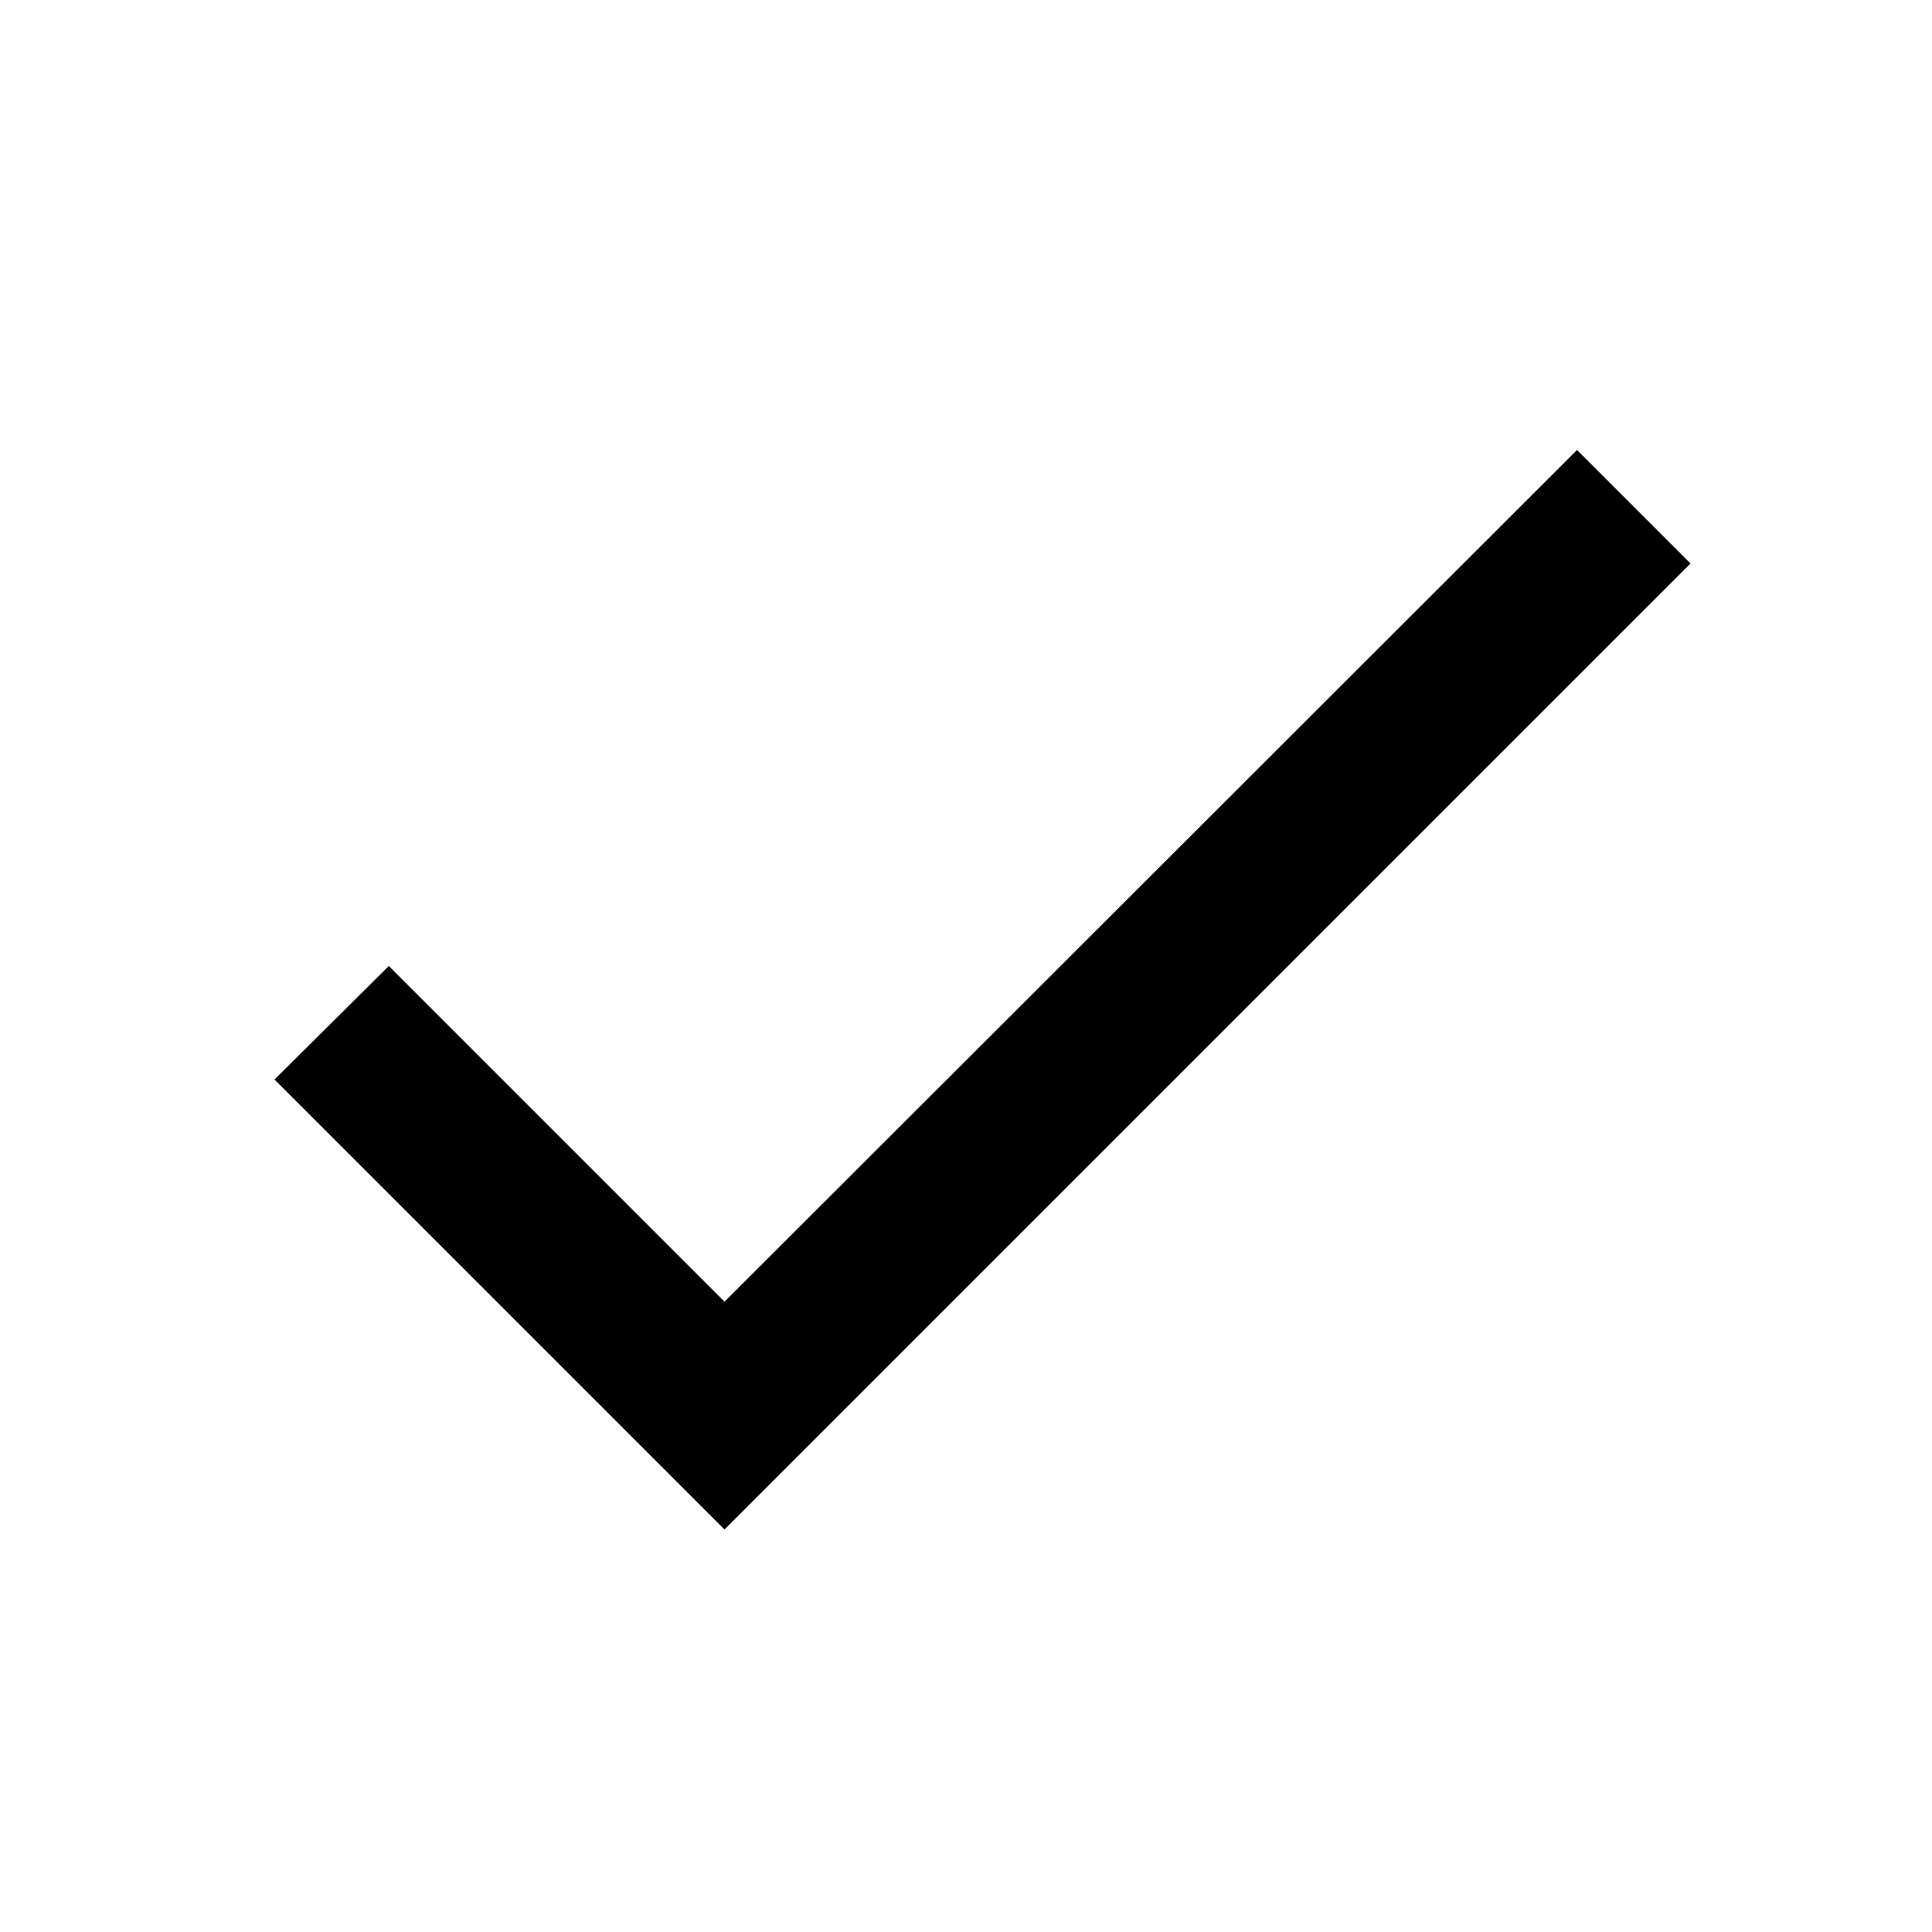
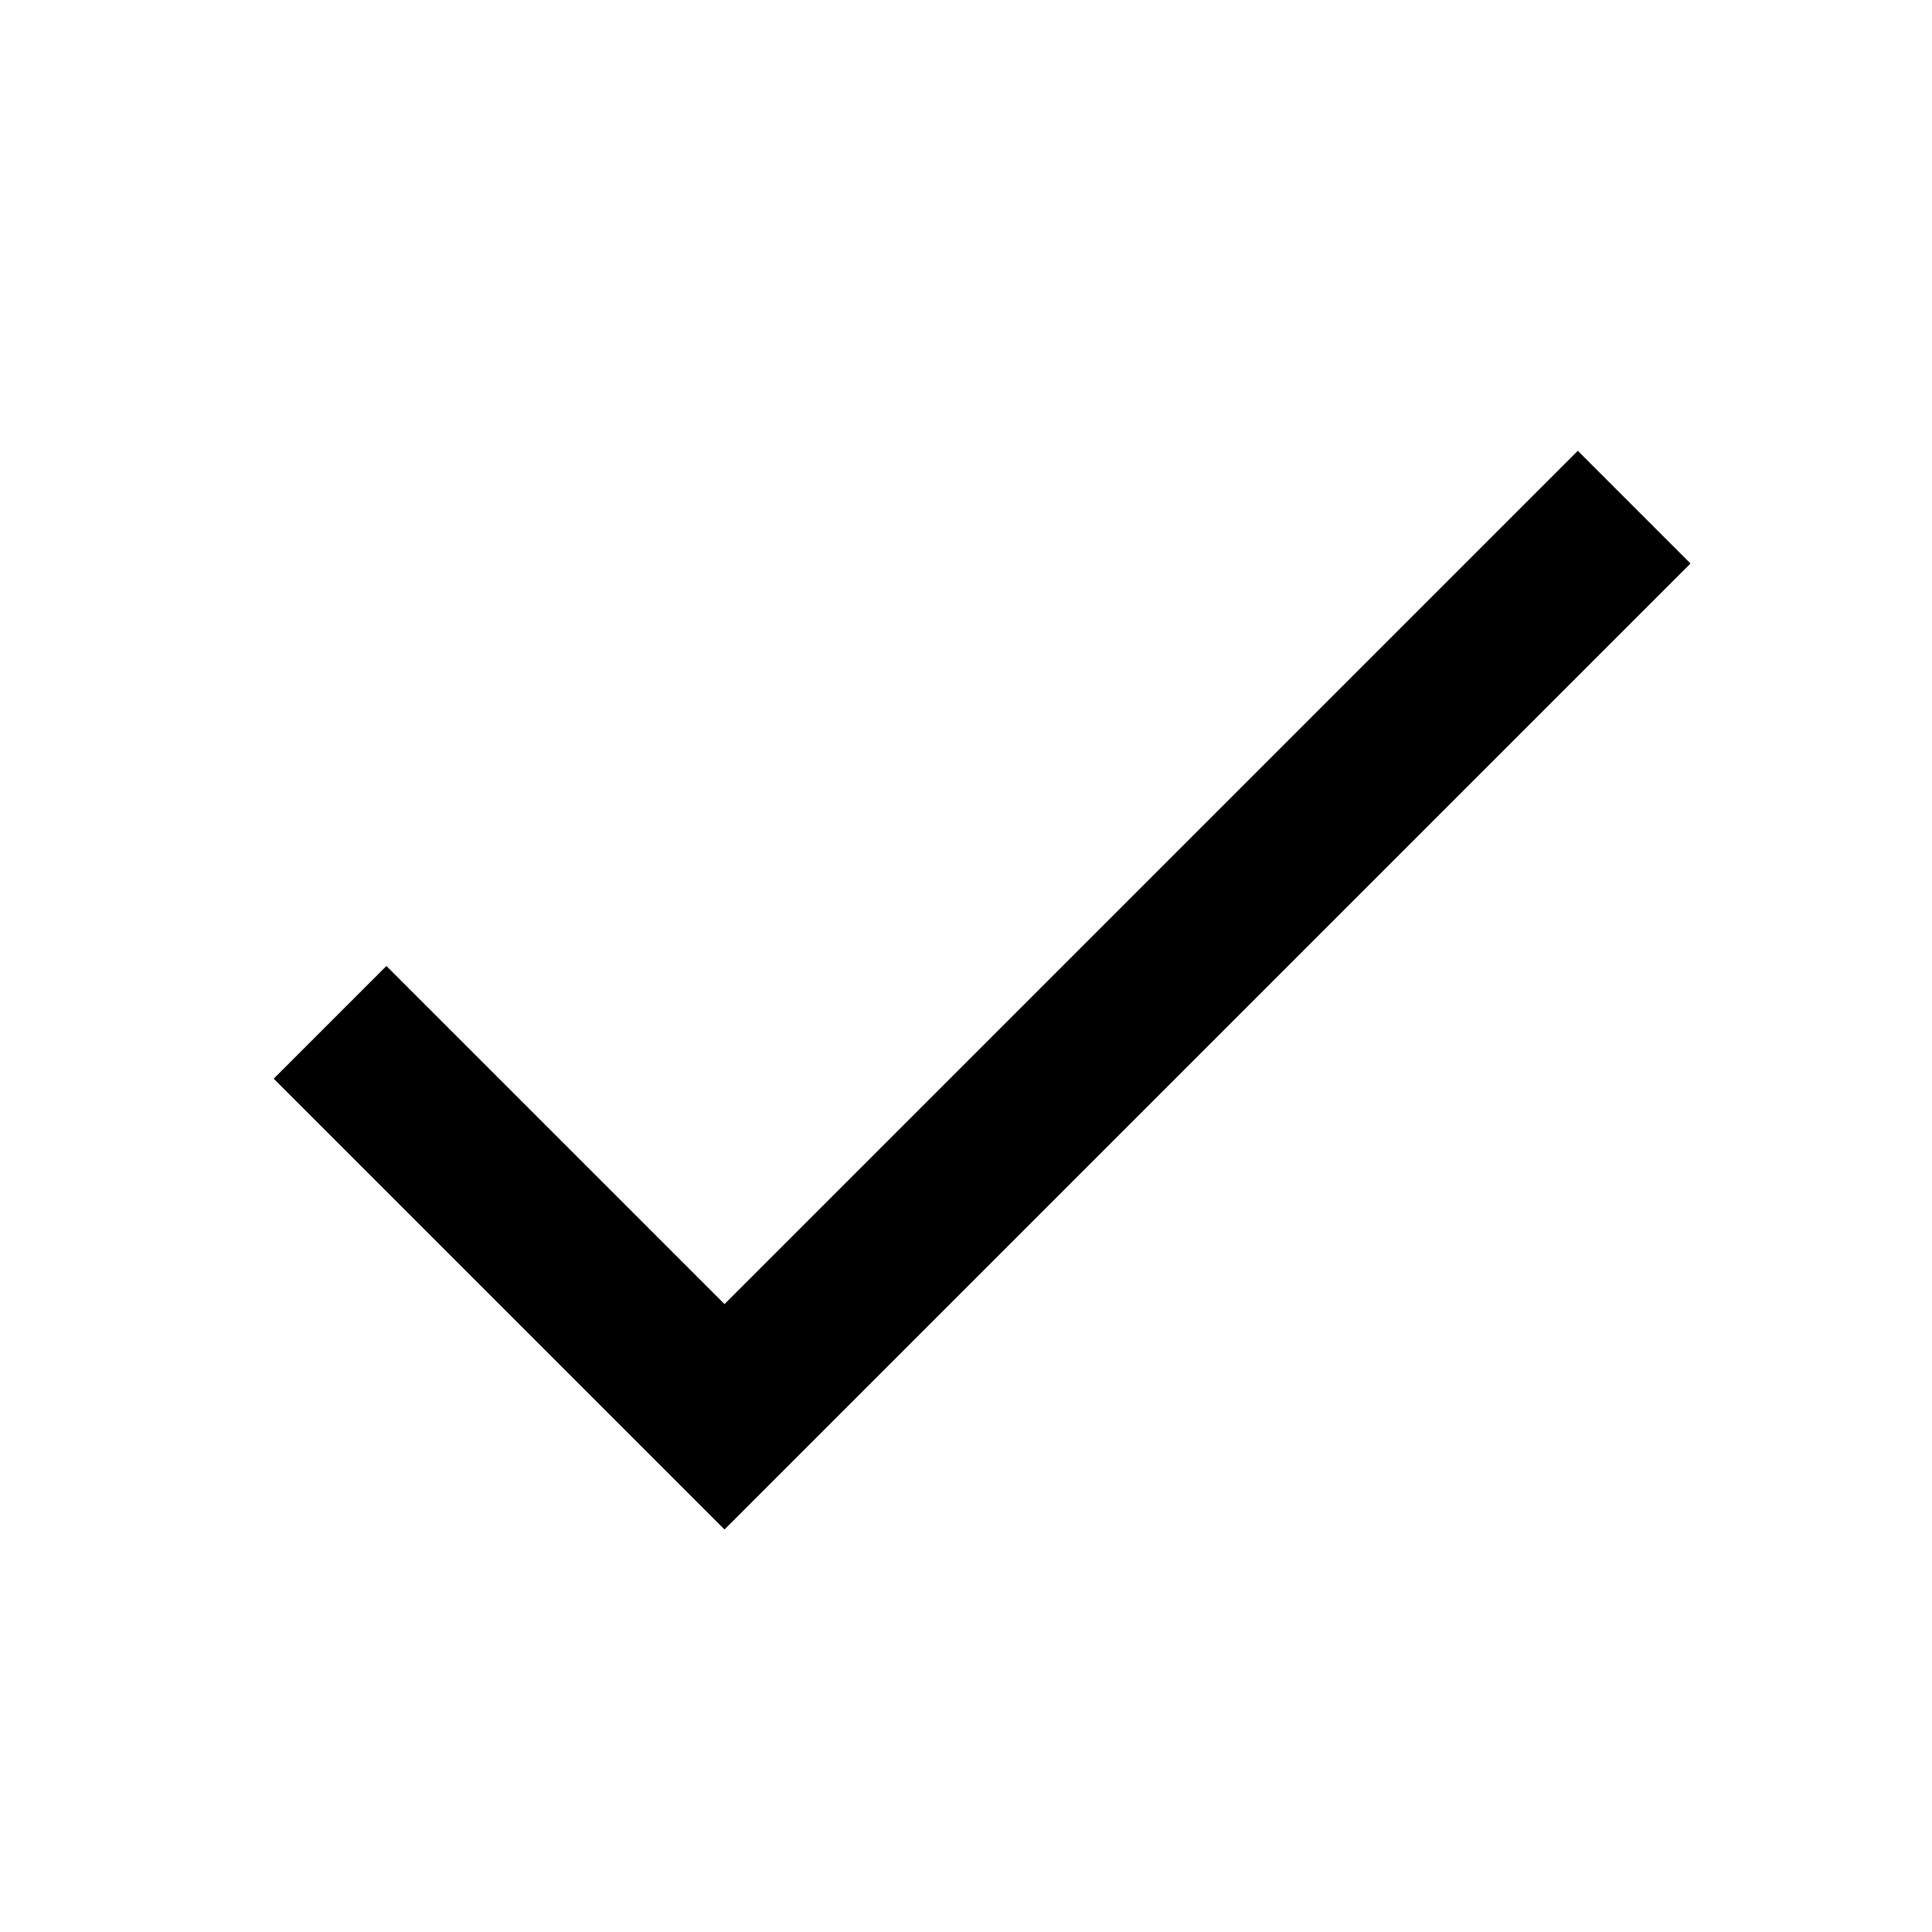
- <svg xmlns="http://www.w3.org/2000/svg" width="24px" height="24px" viewBox="0 0 24 24" version="1.1">
-   <g id="Icon/Check-Baseline/check-baseline-black" stroke="none" stroke-width="1" fill="none" fill-rule="evenodd">
-     <polygon id="Path" fill="#000000" points="9 16.17 4.83 12 3.41 13.41 9 19 21 7 19.59 5.59" />
+ <svg xmlns="http://www.w3.org/2000/svg" version="1.1" id="Layer_1" x="0px" y="0px" viewBox="0 0 24 24" style="enable-background:new 0 0 24 24;" xml:space="preserve">
+   <style type="text/css">
+ 	.st0{fill-rule:evenodd;clip-rule:evenodd;}
+ </style>
+   <g>
+     <polygon id="Path" class="st0" points="9,16.2 4.8,12 3.4,13.4 9,19 21,7 19.6,5.6  " />
  </g>
</svg>
